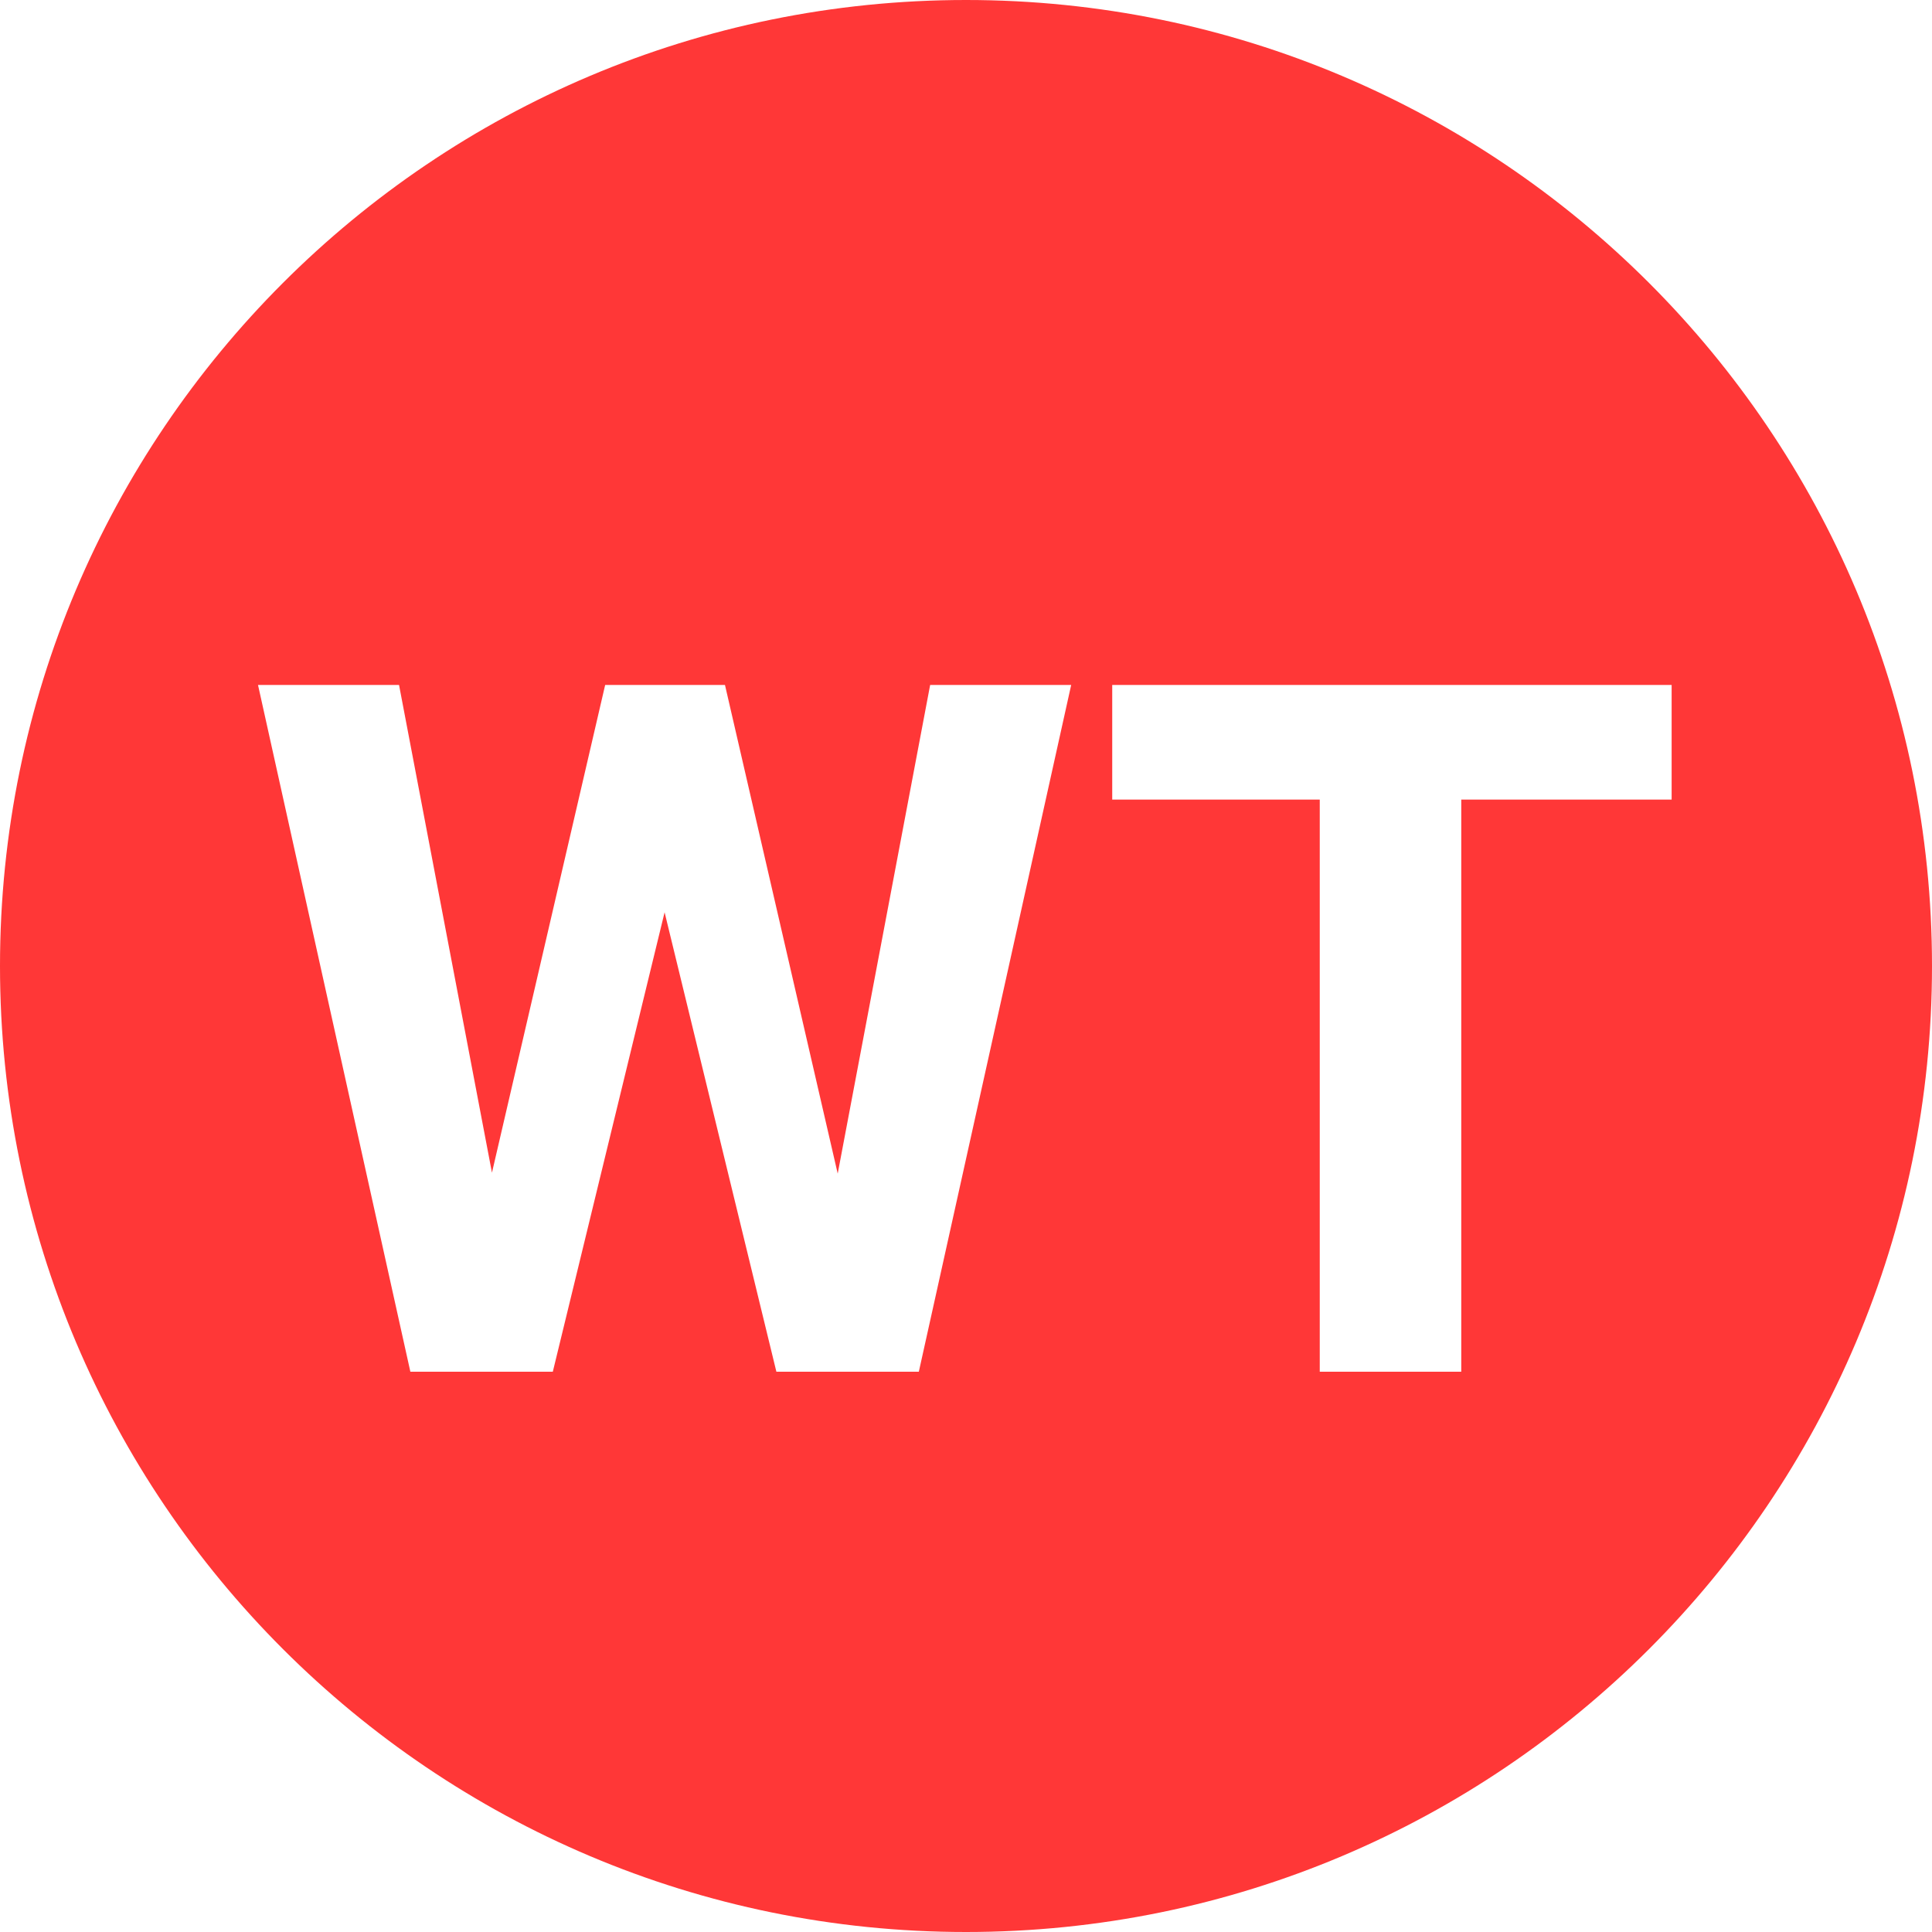
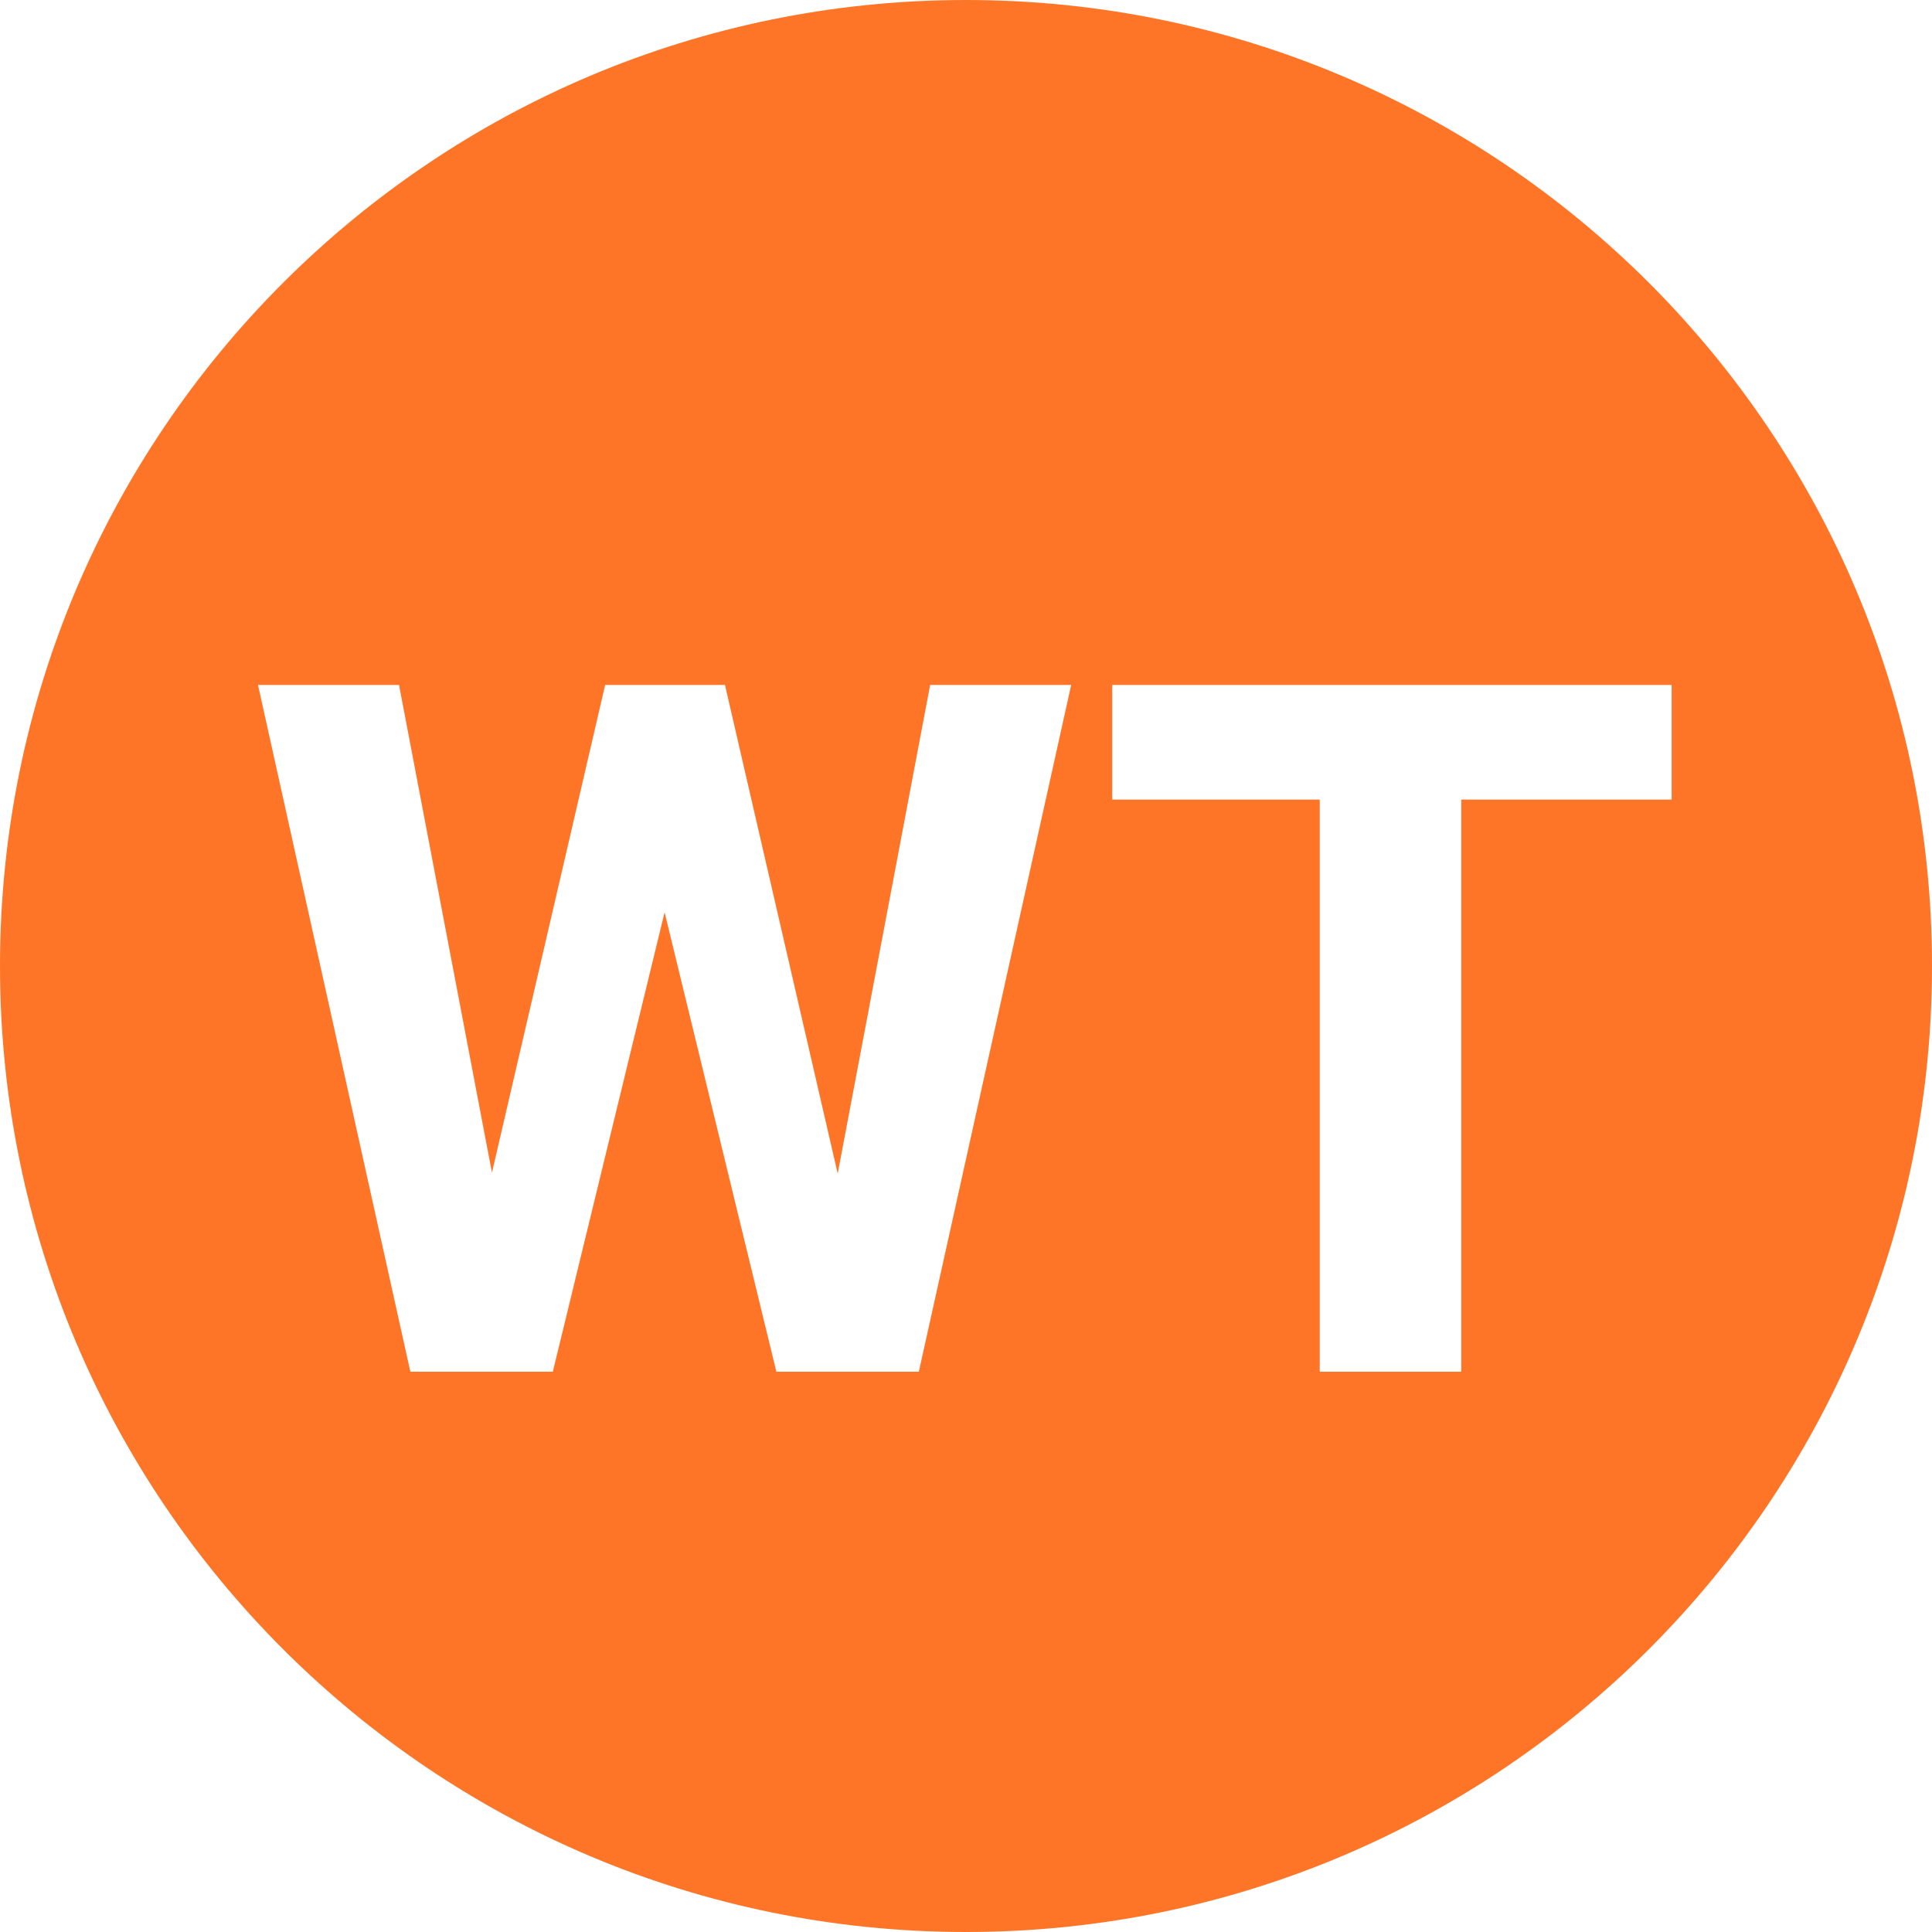
<svg xmlns="http://www.w3.org/2000/svg" width="400" height="400" viewBox="0 0 400 400" fill="none">
-   <path fill-rule="evenodd" clip-rule="evenodd" d="M400 200C400 310.457 310.457 400 200 400C89.543 400 0 310.457 0 200C0 89.543 89.543 0 200 0C310.457 0 400 89.543 400 200ZM173.438 242.984L192.578 141.812H221.777L190.234 284H160.742L137.598 188.883L114.453 284H84.961L53.418 141.812H82.617L101.855 242.789L125.293 141.812H150.098L173.438 242.984ZM346.094 165.543H302.539V284H273.242V165.543H230.273V141.812H346.094V165.543Z" fill="#FF3737" />
+   <path fill-rule="evenodd" clip-rule="evenodd" d="M400 200C400 310.457 310.457 400 200 400C89.543 400 0 310.457 0 200C0 89.543 89.543 0 200 0C310.457 0 400 89.543 400 200ZM173.438 242.984L192.578 141.812H221.777L190.234 284H160.742L137.598 188.883L114.453 284H84.961L53.418 141.812H82.617L101.855 242.789L125.293 141.812H150.098L173.438 242.984ZM346.094 165.543H302.539V284H273.242V165.543H230.273V141.812H346.094V165.543Z" fill="#FF7527" />
</svg>
